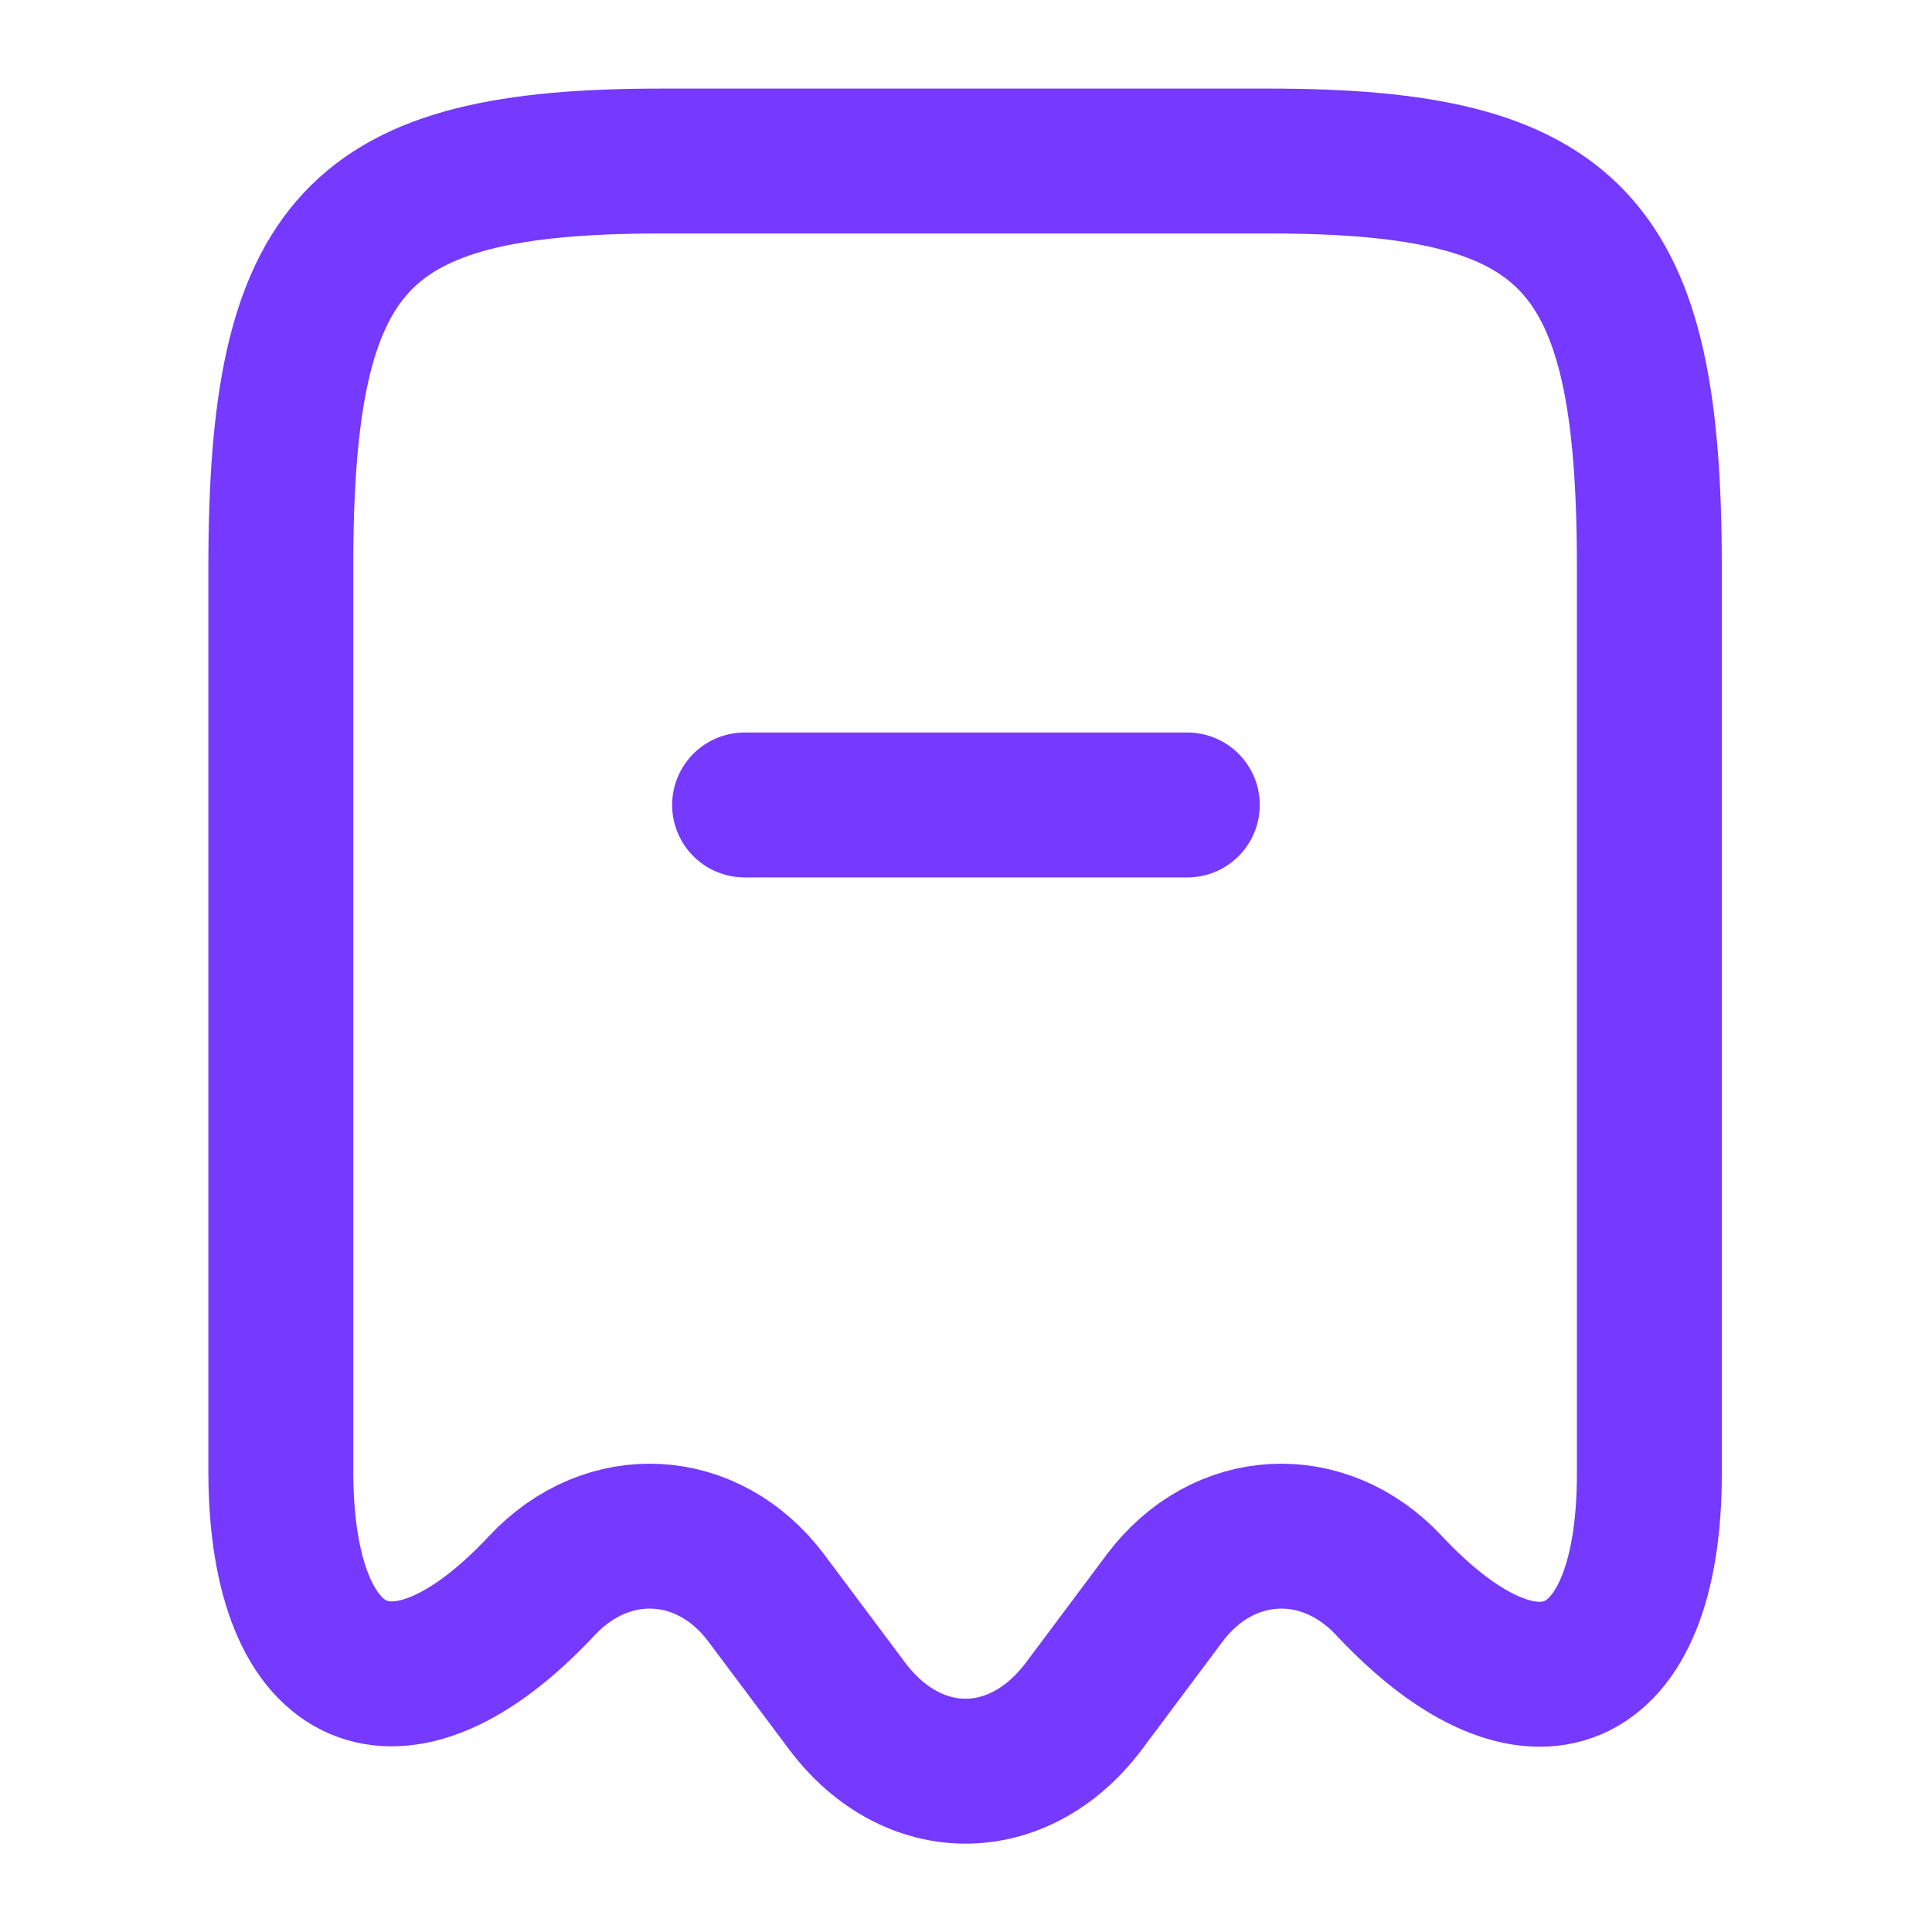
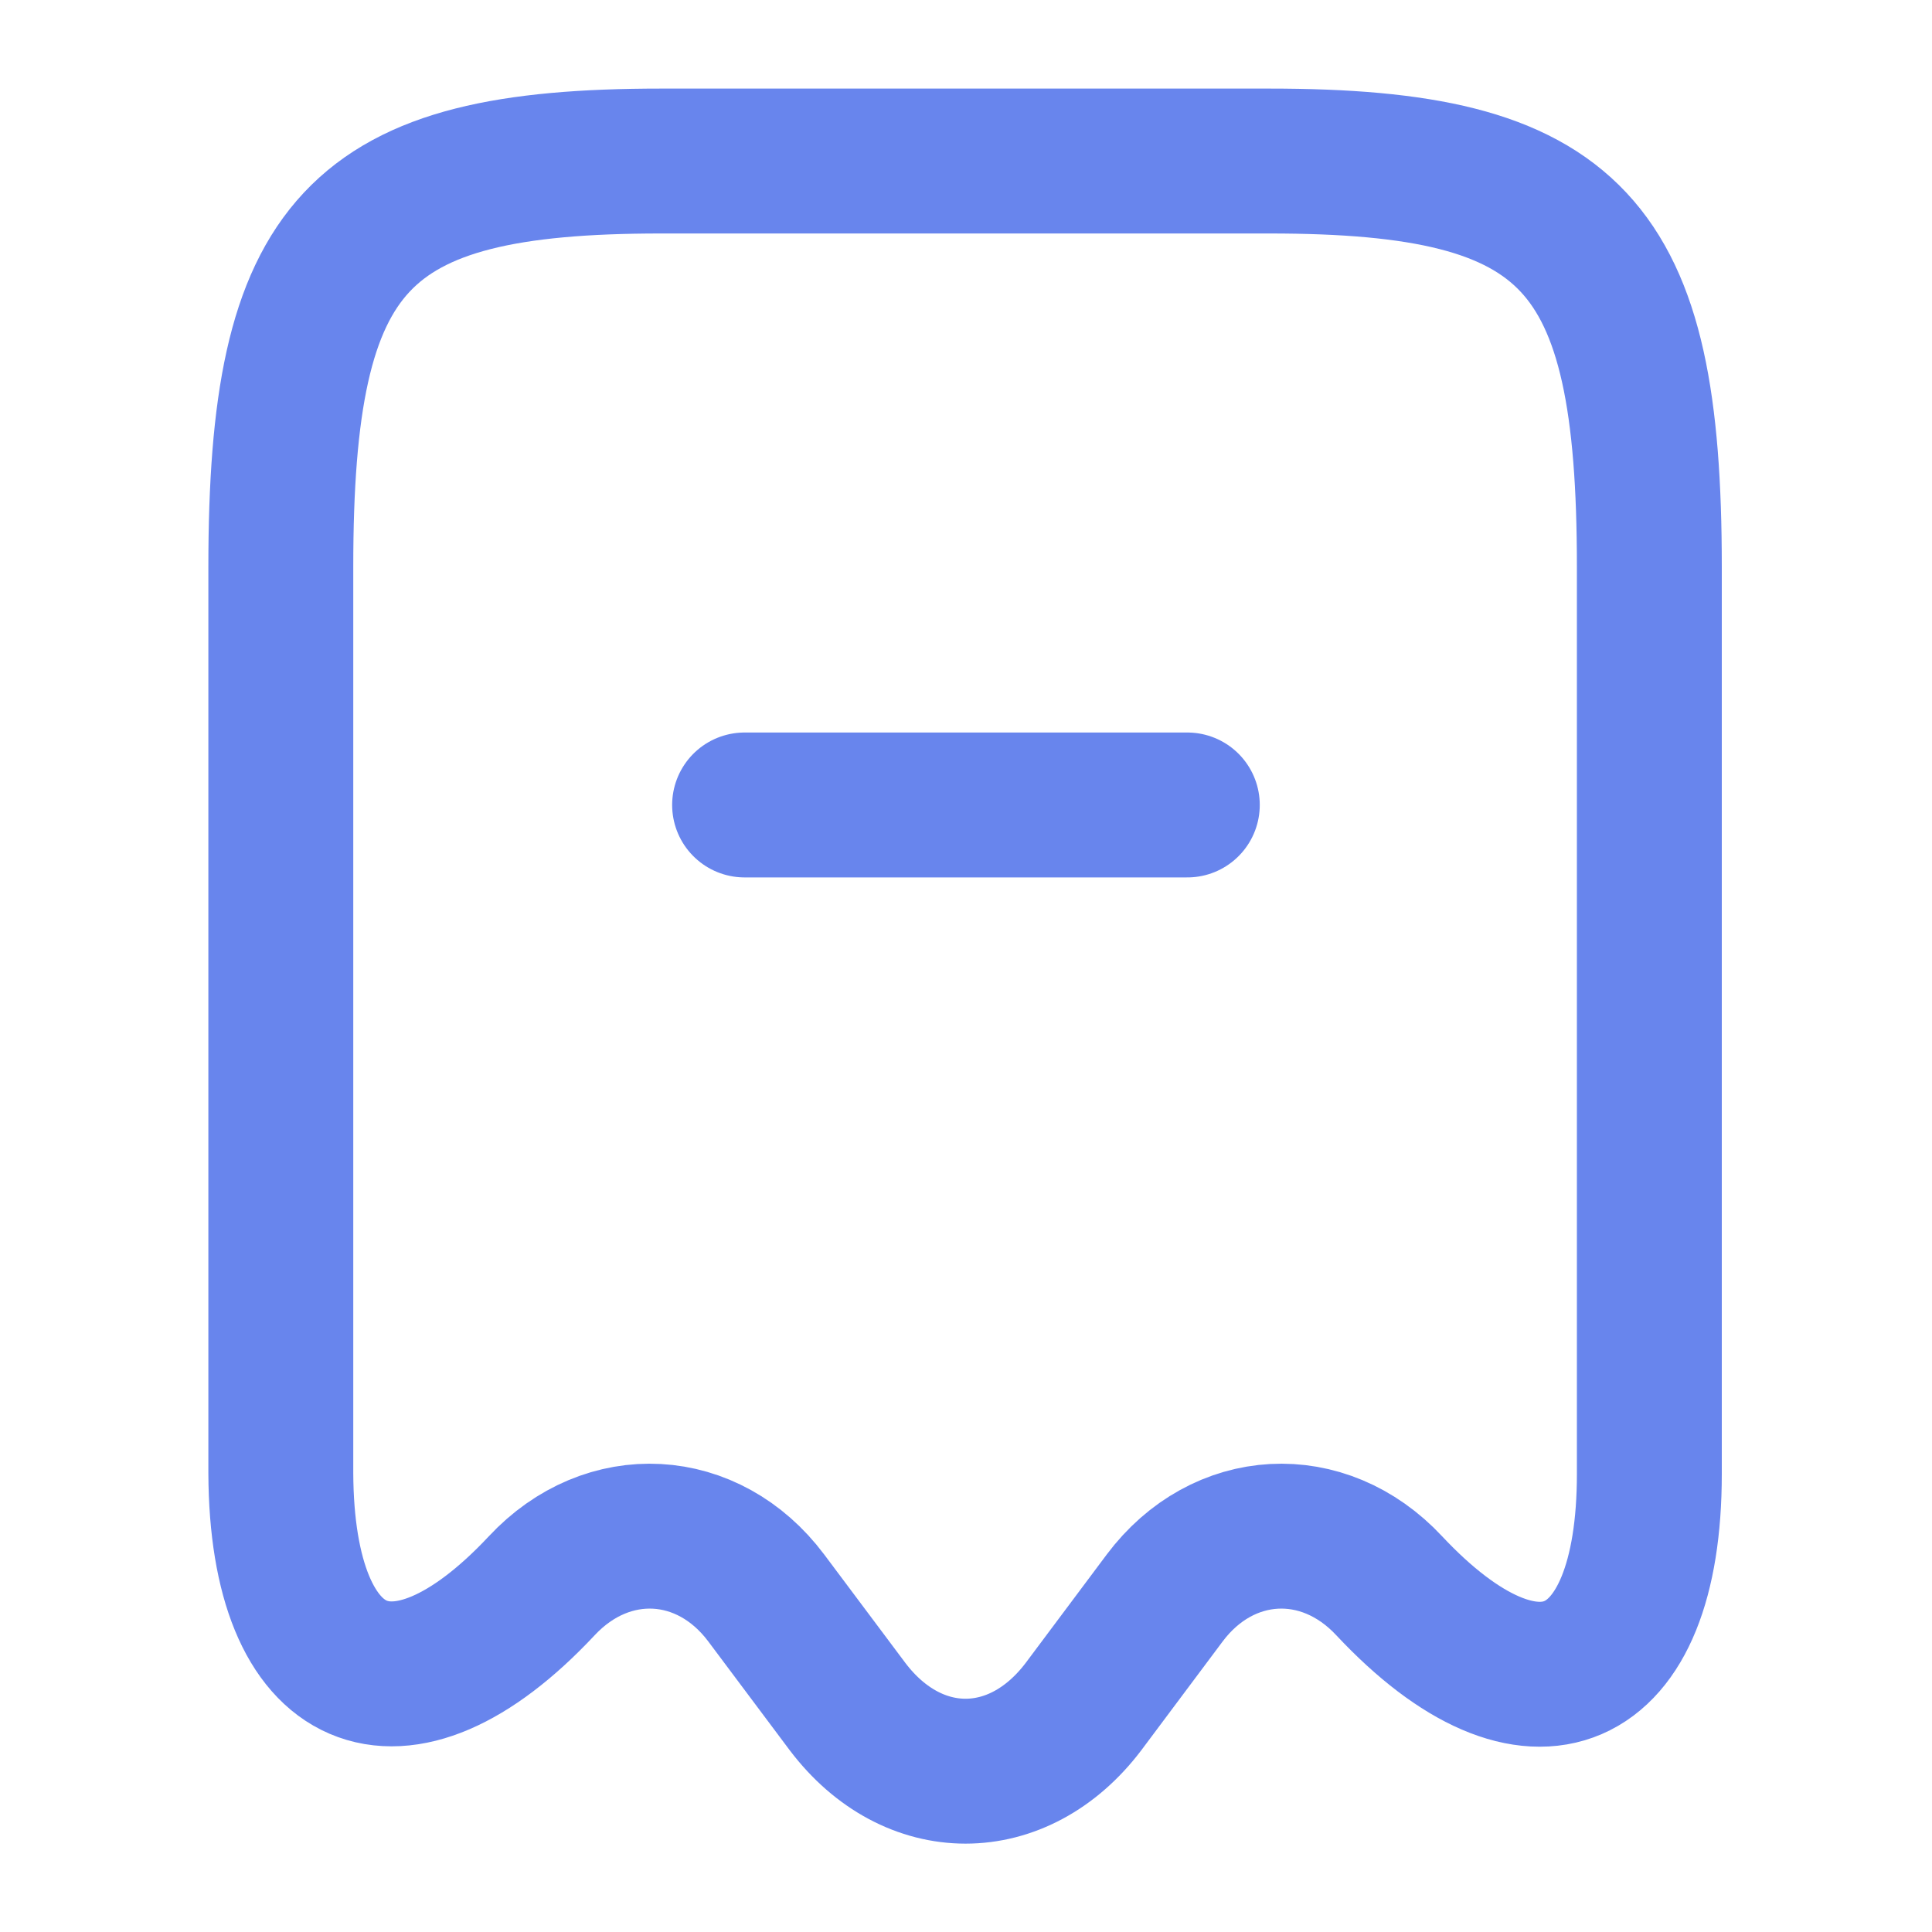
<svg xmlns="http://www.w3.org/2000/svg" width="20" height="20" viewBox="0 0 20 20" fill="none">
-   <path d="M5.607 16.417C6.291 15.683 7.332 15.742 7.932 16.542L8.774 17.667C9.449 18.558 10.541 18.558 11.216 17.667L12.057 16.542C12.657 15.742 13.699 15.683 14.382 16.417C15.866 18 17.074 17.475 17.074 15.258V5.867C17.074 2.508 16.291 1.667 13.141 1.667H6.841C3.691 1.667 2.907 2.508 2.907 5.867V15.25C2.916 17.475 4.132 17.992 5.607 16.417Z" stroke="#7539FF" stroke-width="1.5" stroke-linecap="round" stroke-linejoin="round" />
-   <path d="M7.708 8.333H12.291" stroke="#7539FF" stroke-width="1.5" stroke-linecap="round" stroke-linejoin="round" />
+   <path d="M5.607 16.417C6.291 15.683 7.332 15.742 7.932 16.542L8.774 17.667C9.449 18.558 10.541 18.558 11.216 17.667L12.057 16.542C12.657 15.742 13.699 15.683 14.382 16.417C15.866 18 17.074 17.475 17.074 15.258V5.867C17.074 2.508 16.291 1.667 13.141 1.667H6.841C3.691 1.667 2.907 2.508 2.907 5.867V15.25C2.916 17.475 4.132 17.992 5.607 16.417Z" stroke="#6885ed" stroke-width="1.5" stroke-linecap="round" stroke-linejoin="round" />
+   <path d="M7.708 8.333H12.291" stroke="#6885ed" stroke-width="1.5" stroke-linecap="round" stroke-linejoin="round" />
</svg>
